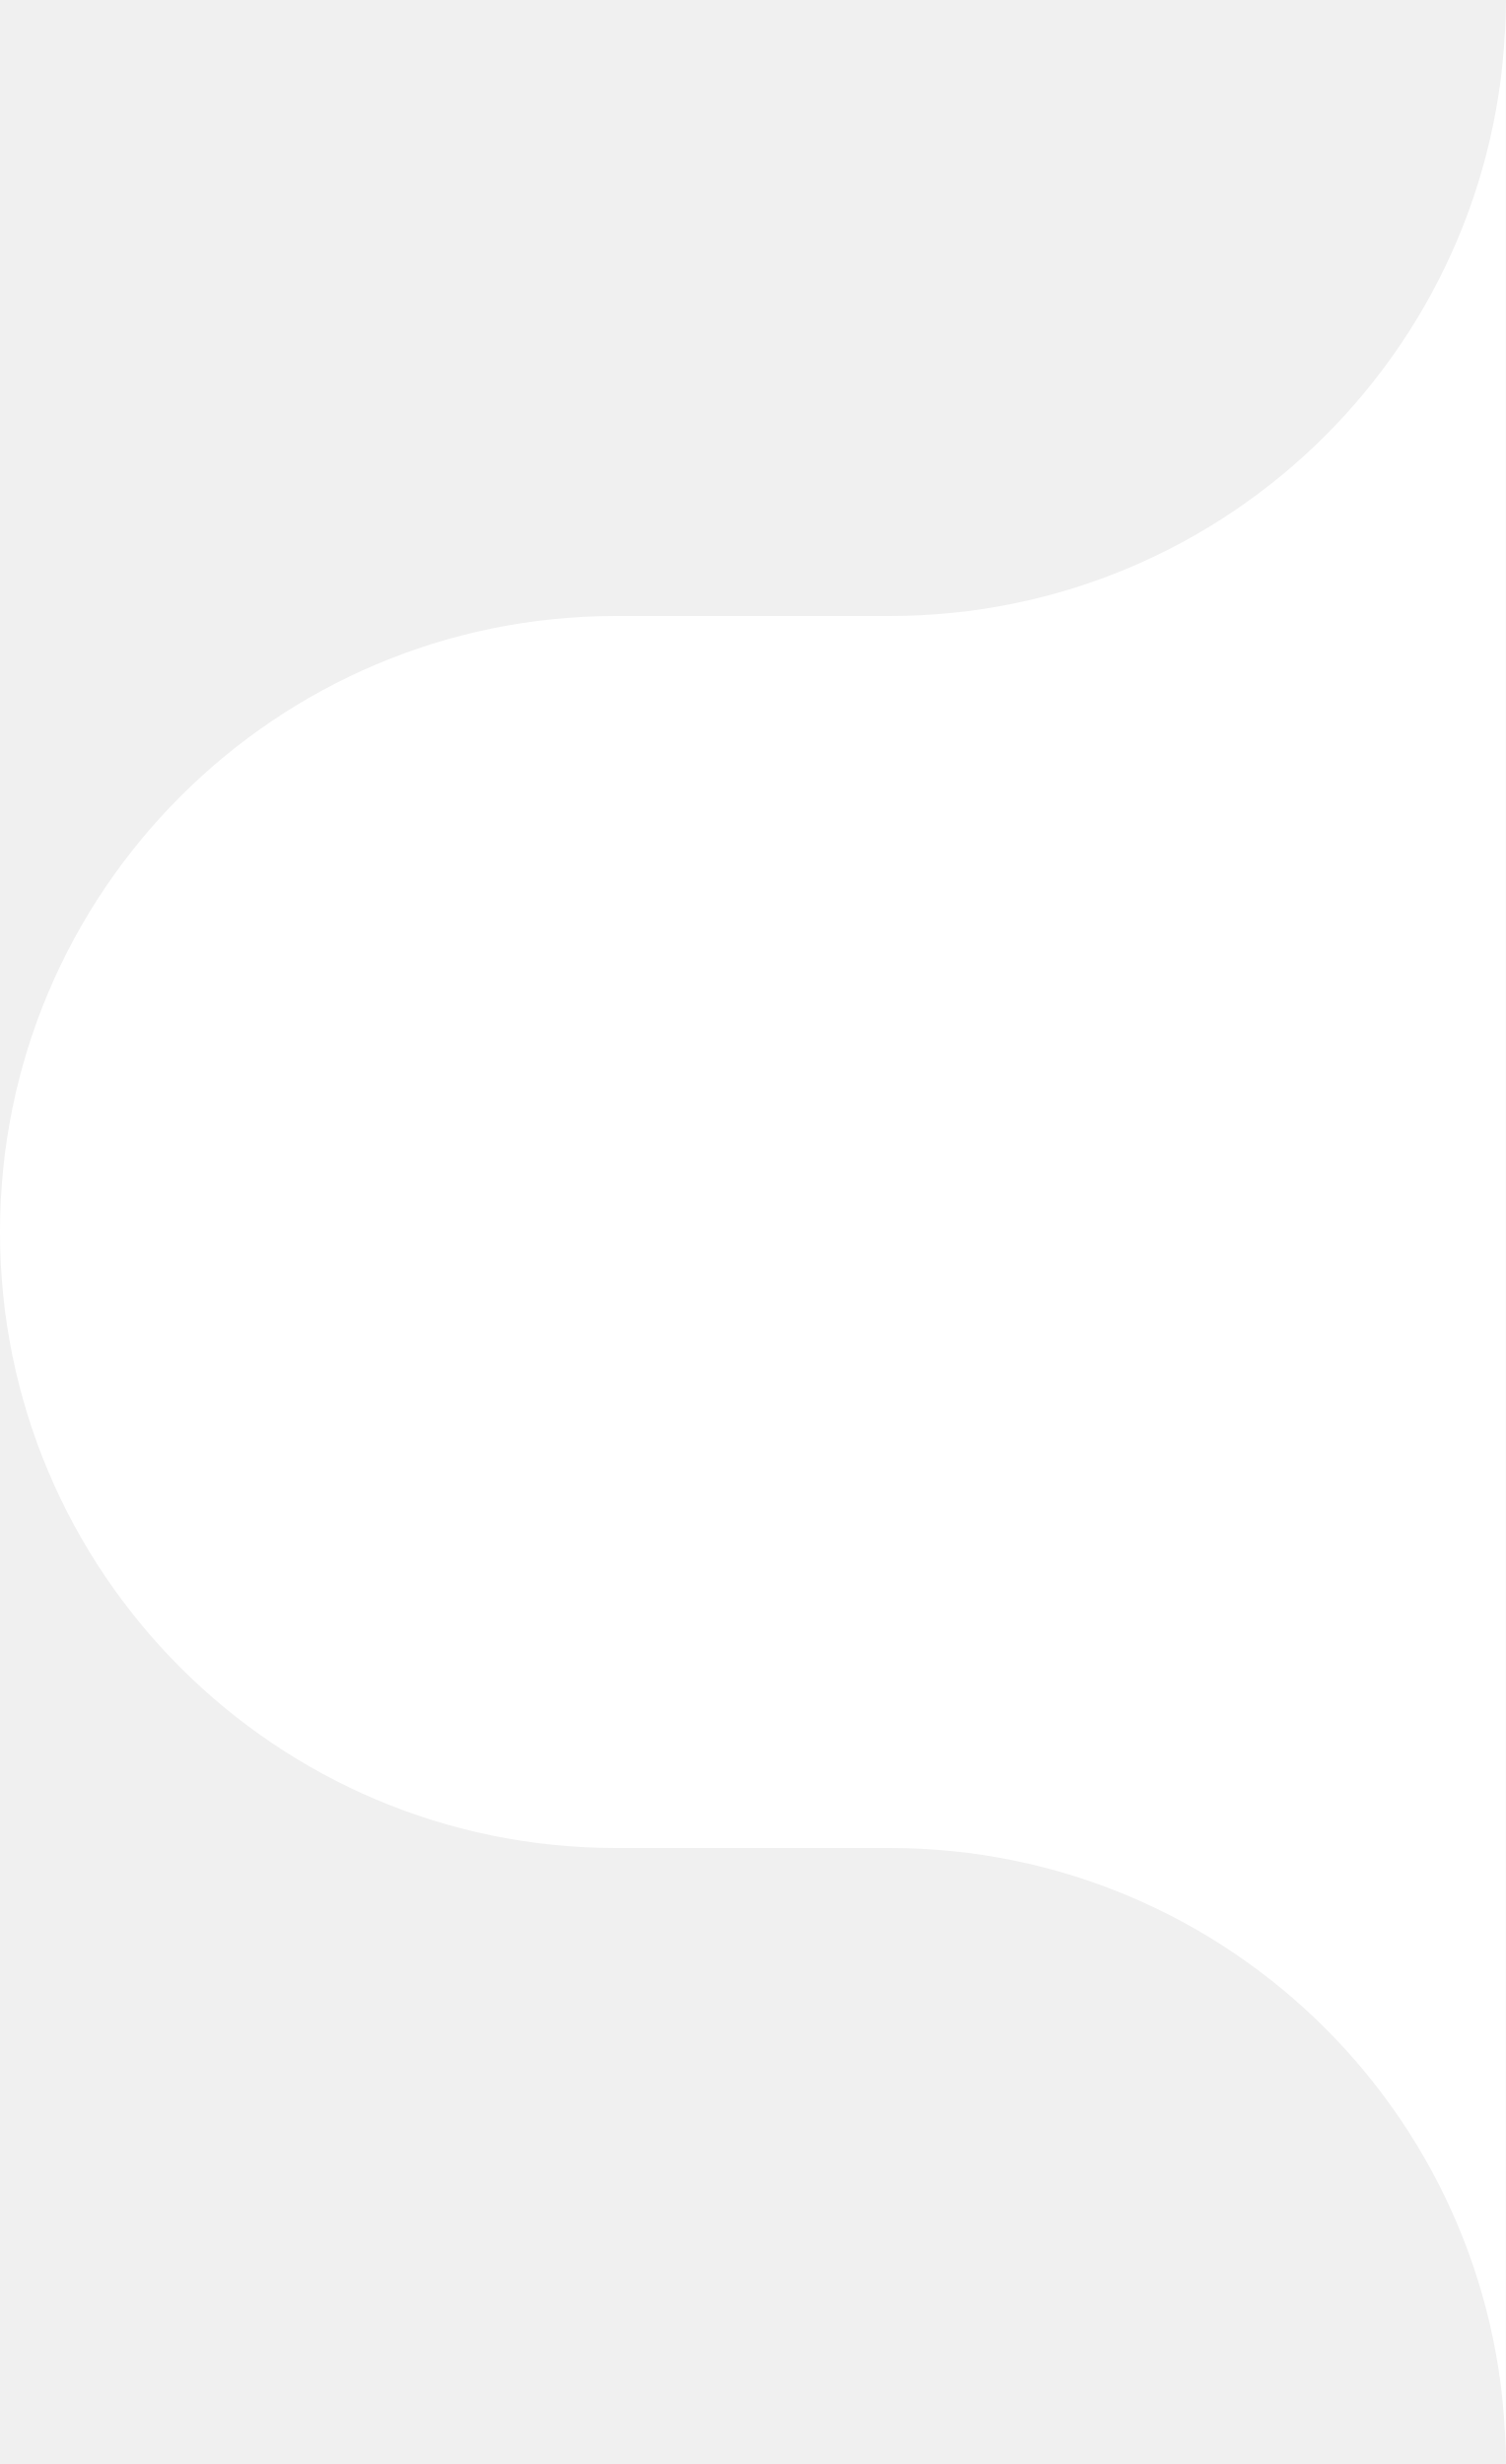
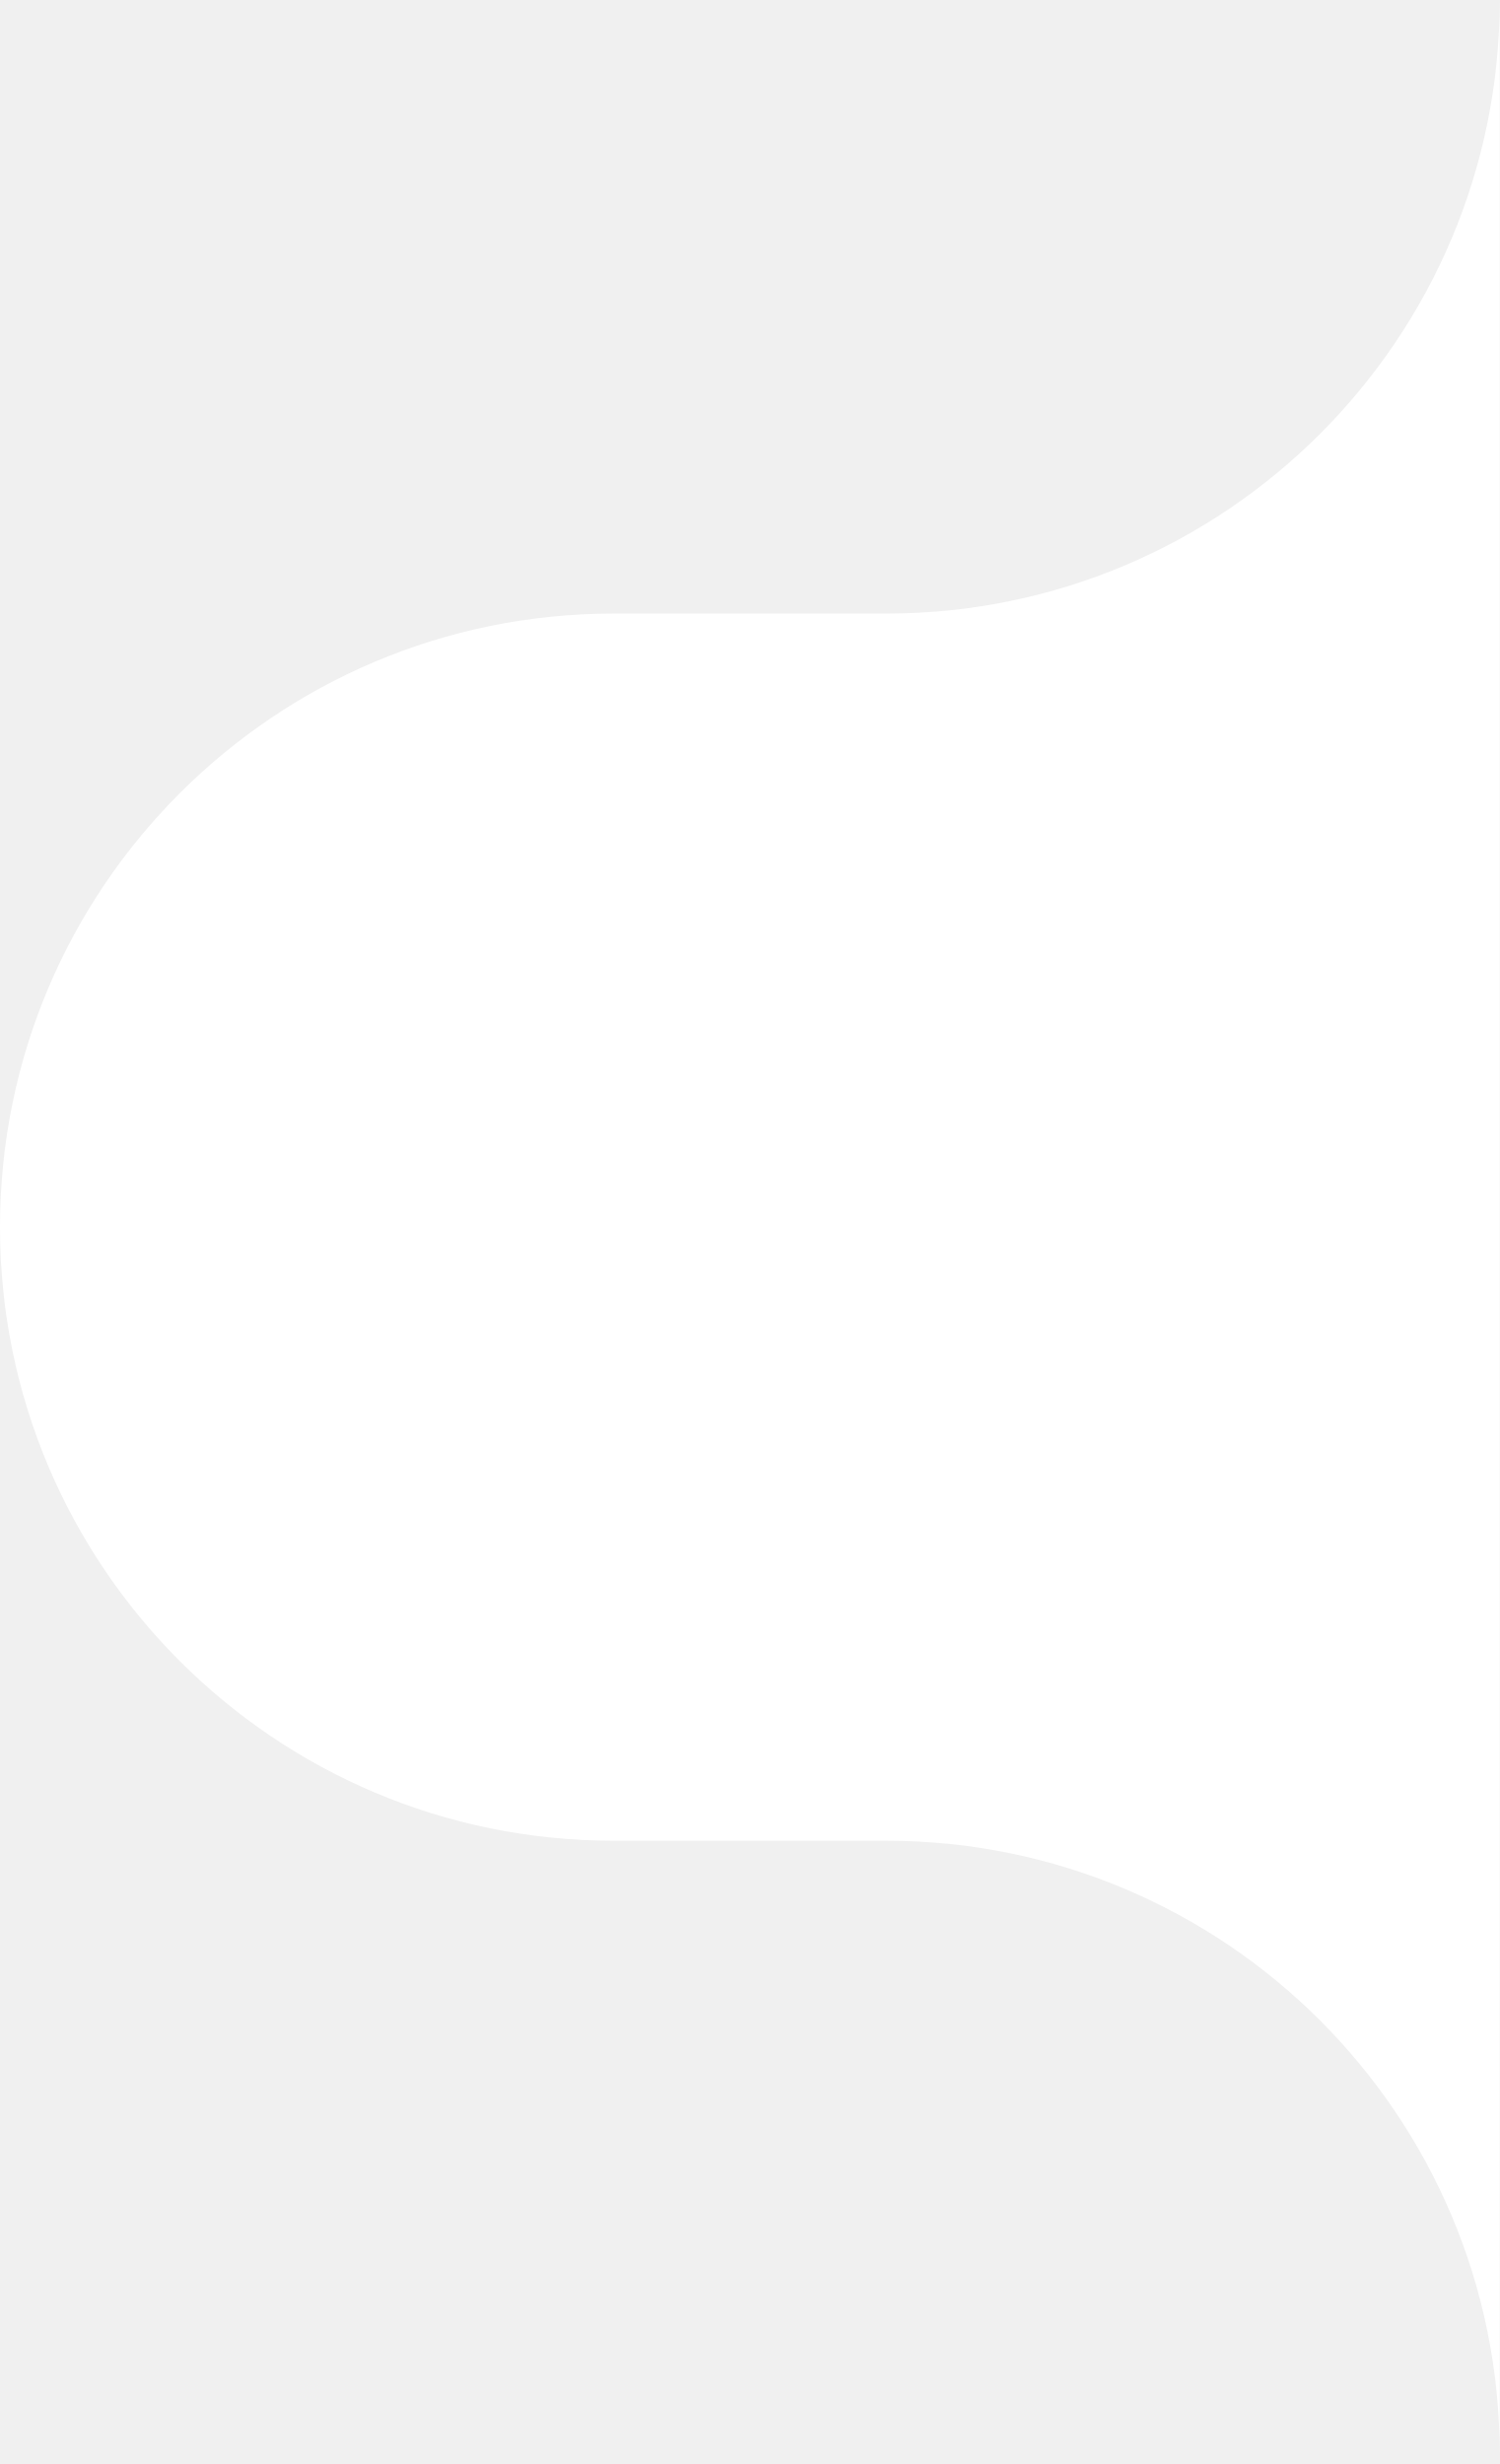
- <svg xmlns="http://www.w3.org/2000/svg" width="110" height="180" viewBox="0 0 110 180" fill="none">
-   <path fill-rule="evenodd" clip-rule="evenodd" d="M110 0C110 24.853 89.853 45 65 45H45C20.147 45 0 65.147 0 90C0 114.853 20.147 135 45 135H65C89.853 135 110 155.147 110 180V135V45V0Z" fill="white" />
+ <svg xmlns="http://www.w3.org/2000/svg" width="70" height="115" viewBox="0 0 70 115" fill="none">
+   <path fill-rule="evenodd" clip-rule="evenodd" d="M70 0.001C70 15.807 57.193 28.623 41.39 28.637H70V0.001H70V0.001ZM28.636 85.91C28.636 85.91 28.636 85.91 28.636 85.91C12.821 85.91 0 73.089 0 57.273C0 41.458 12.821 28.637 28.636 28.637C28.636 28.637 28.636 28.637 28.636 28.637H70V85.91L70 85.91L28.636 85.91ZM70 85.91L41.364 85.91C57.179 85.91 70 98.731 70 114.546H70V85.91Z" fill="white" />
</svg>
